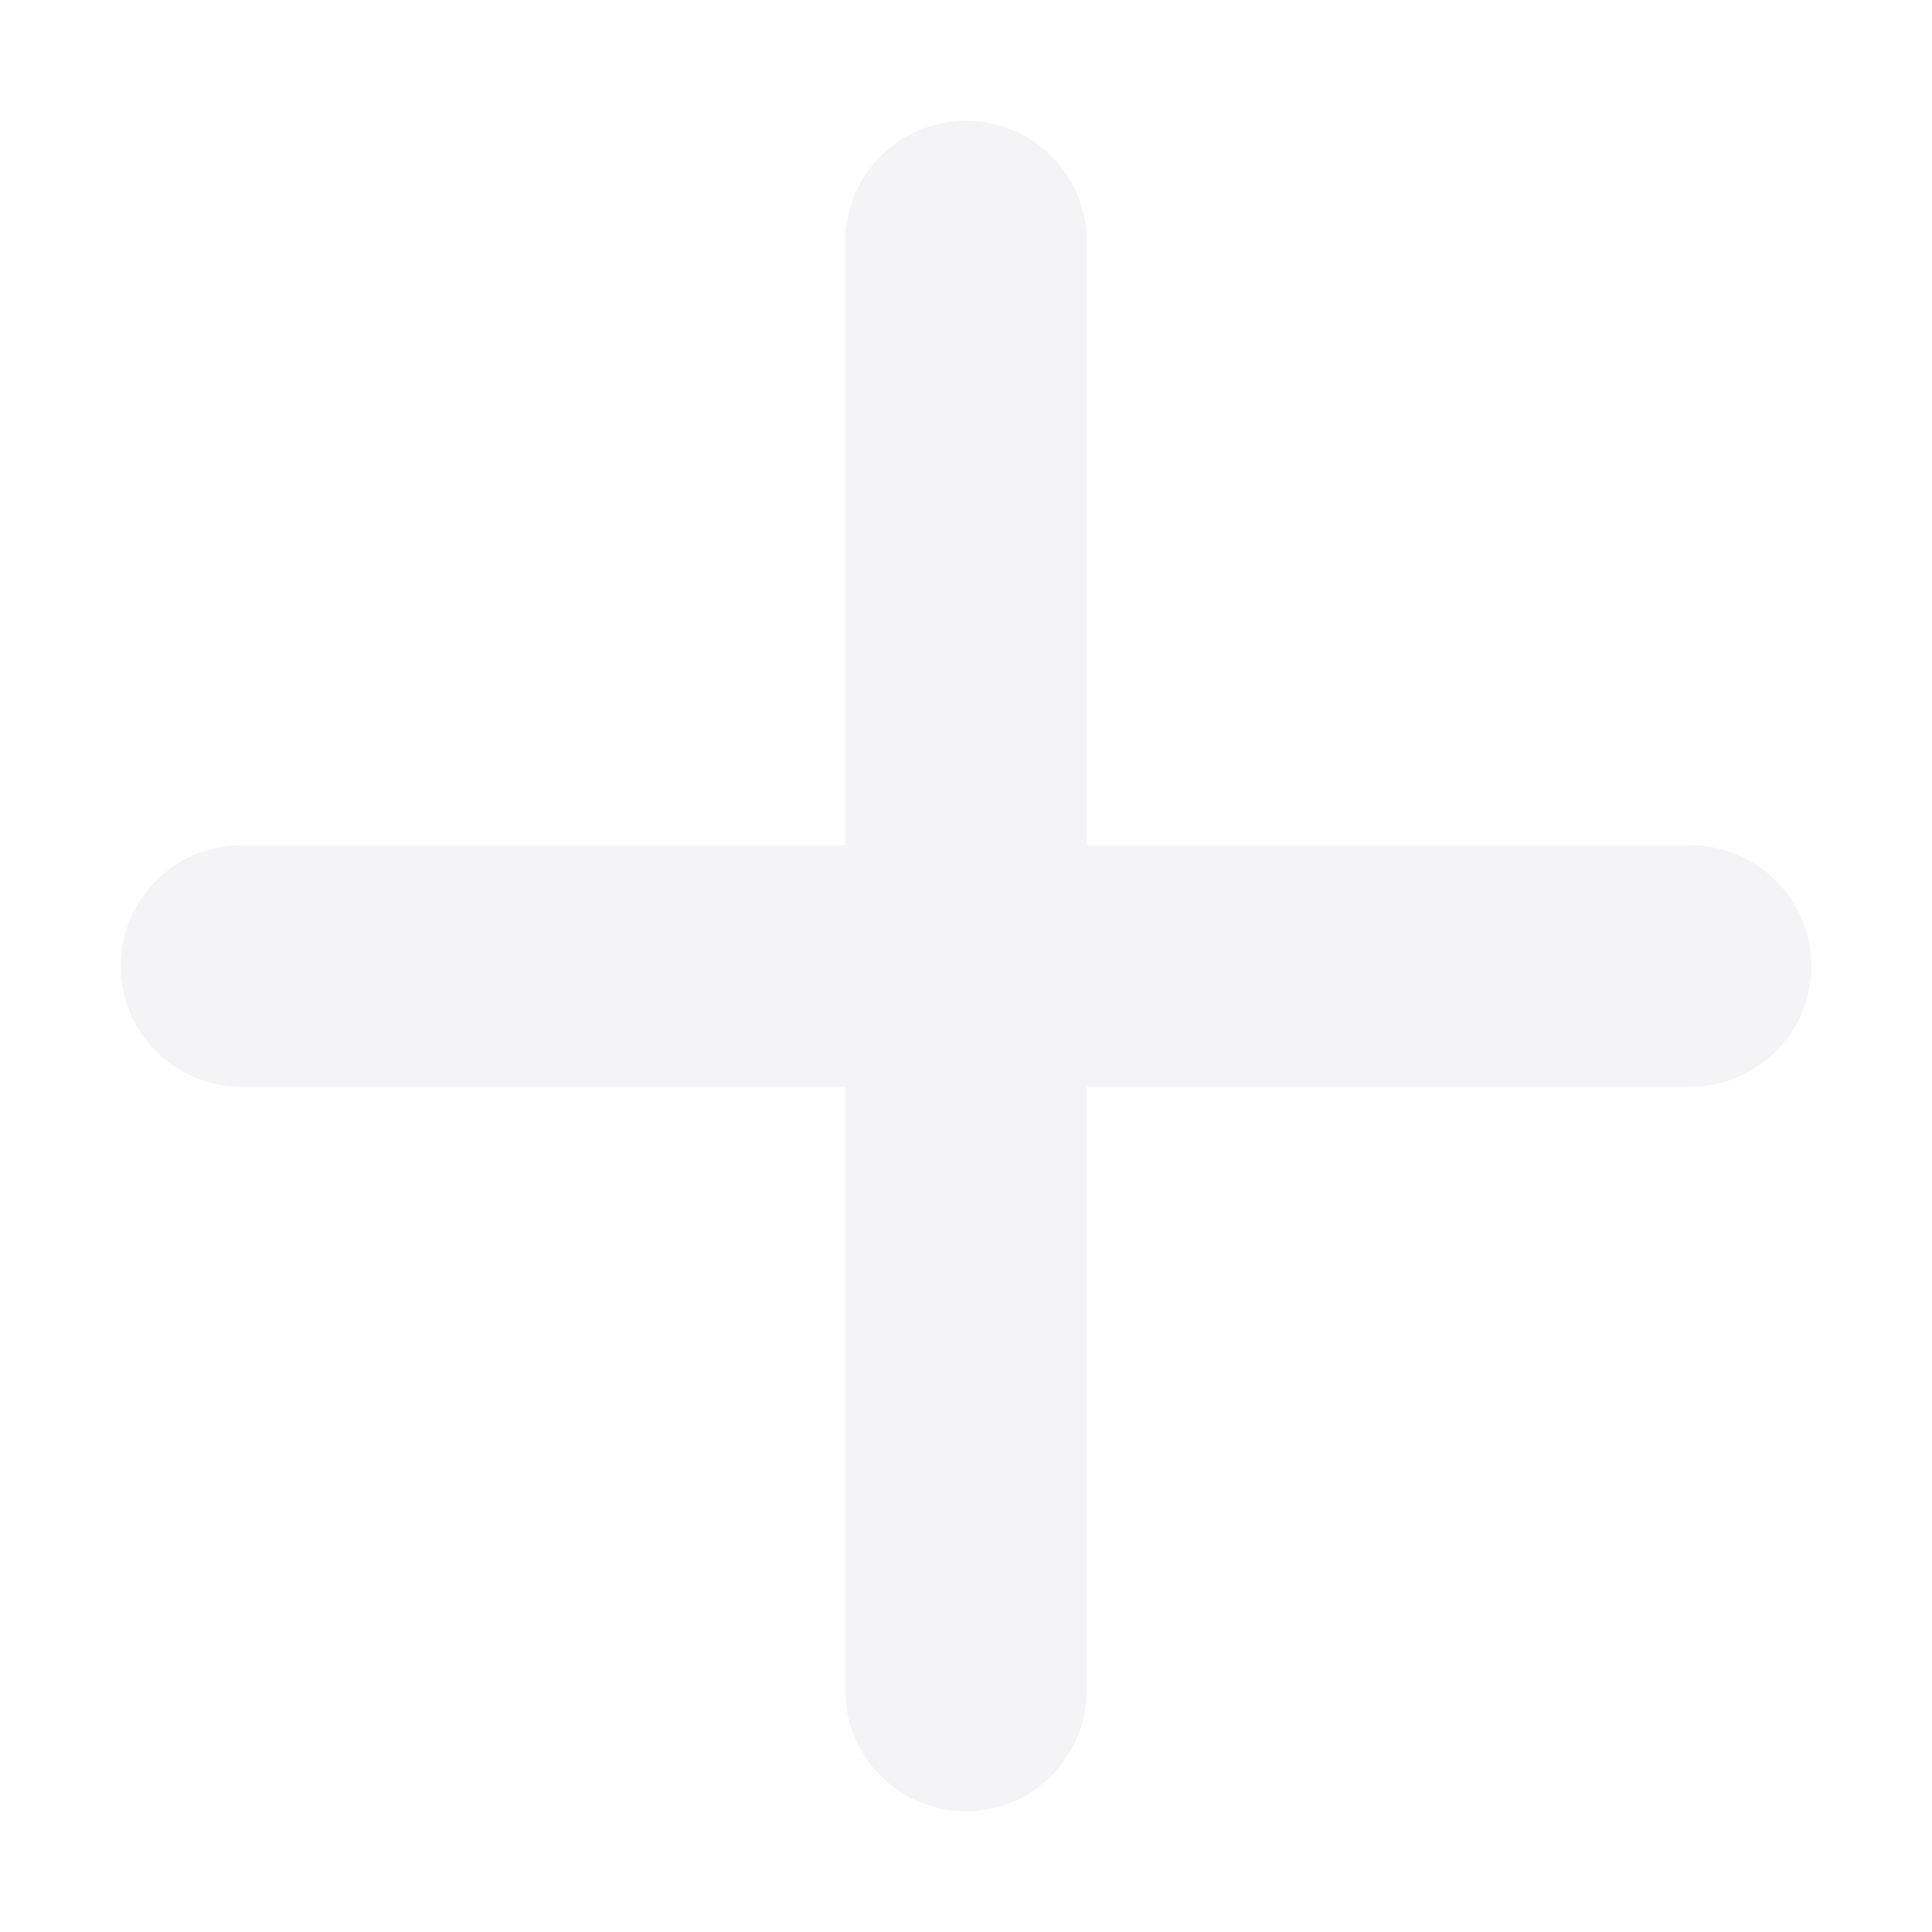
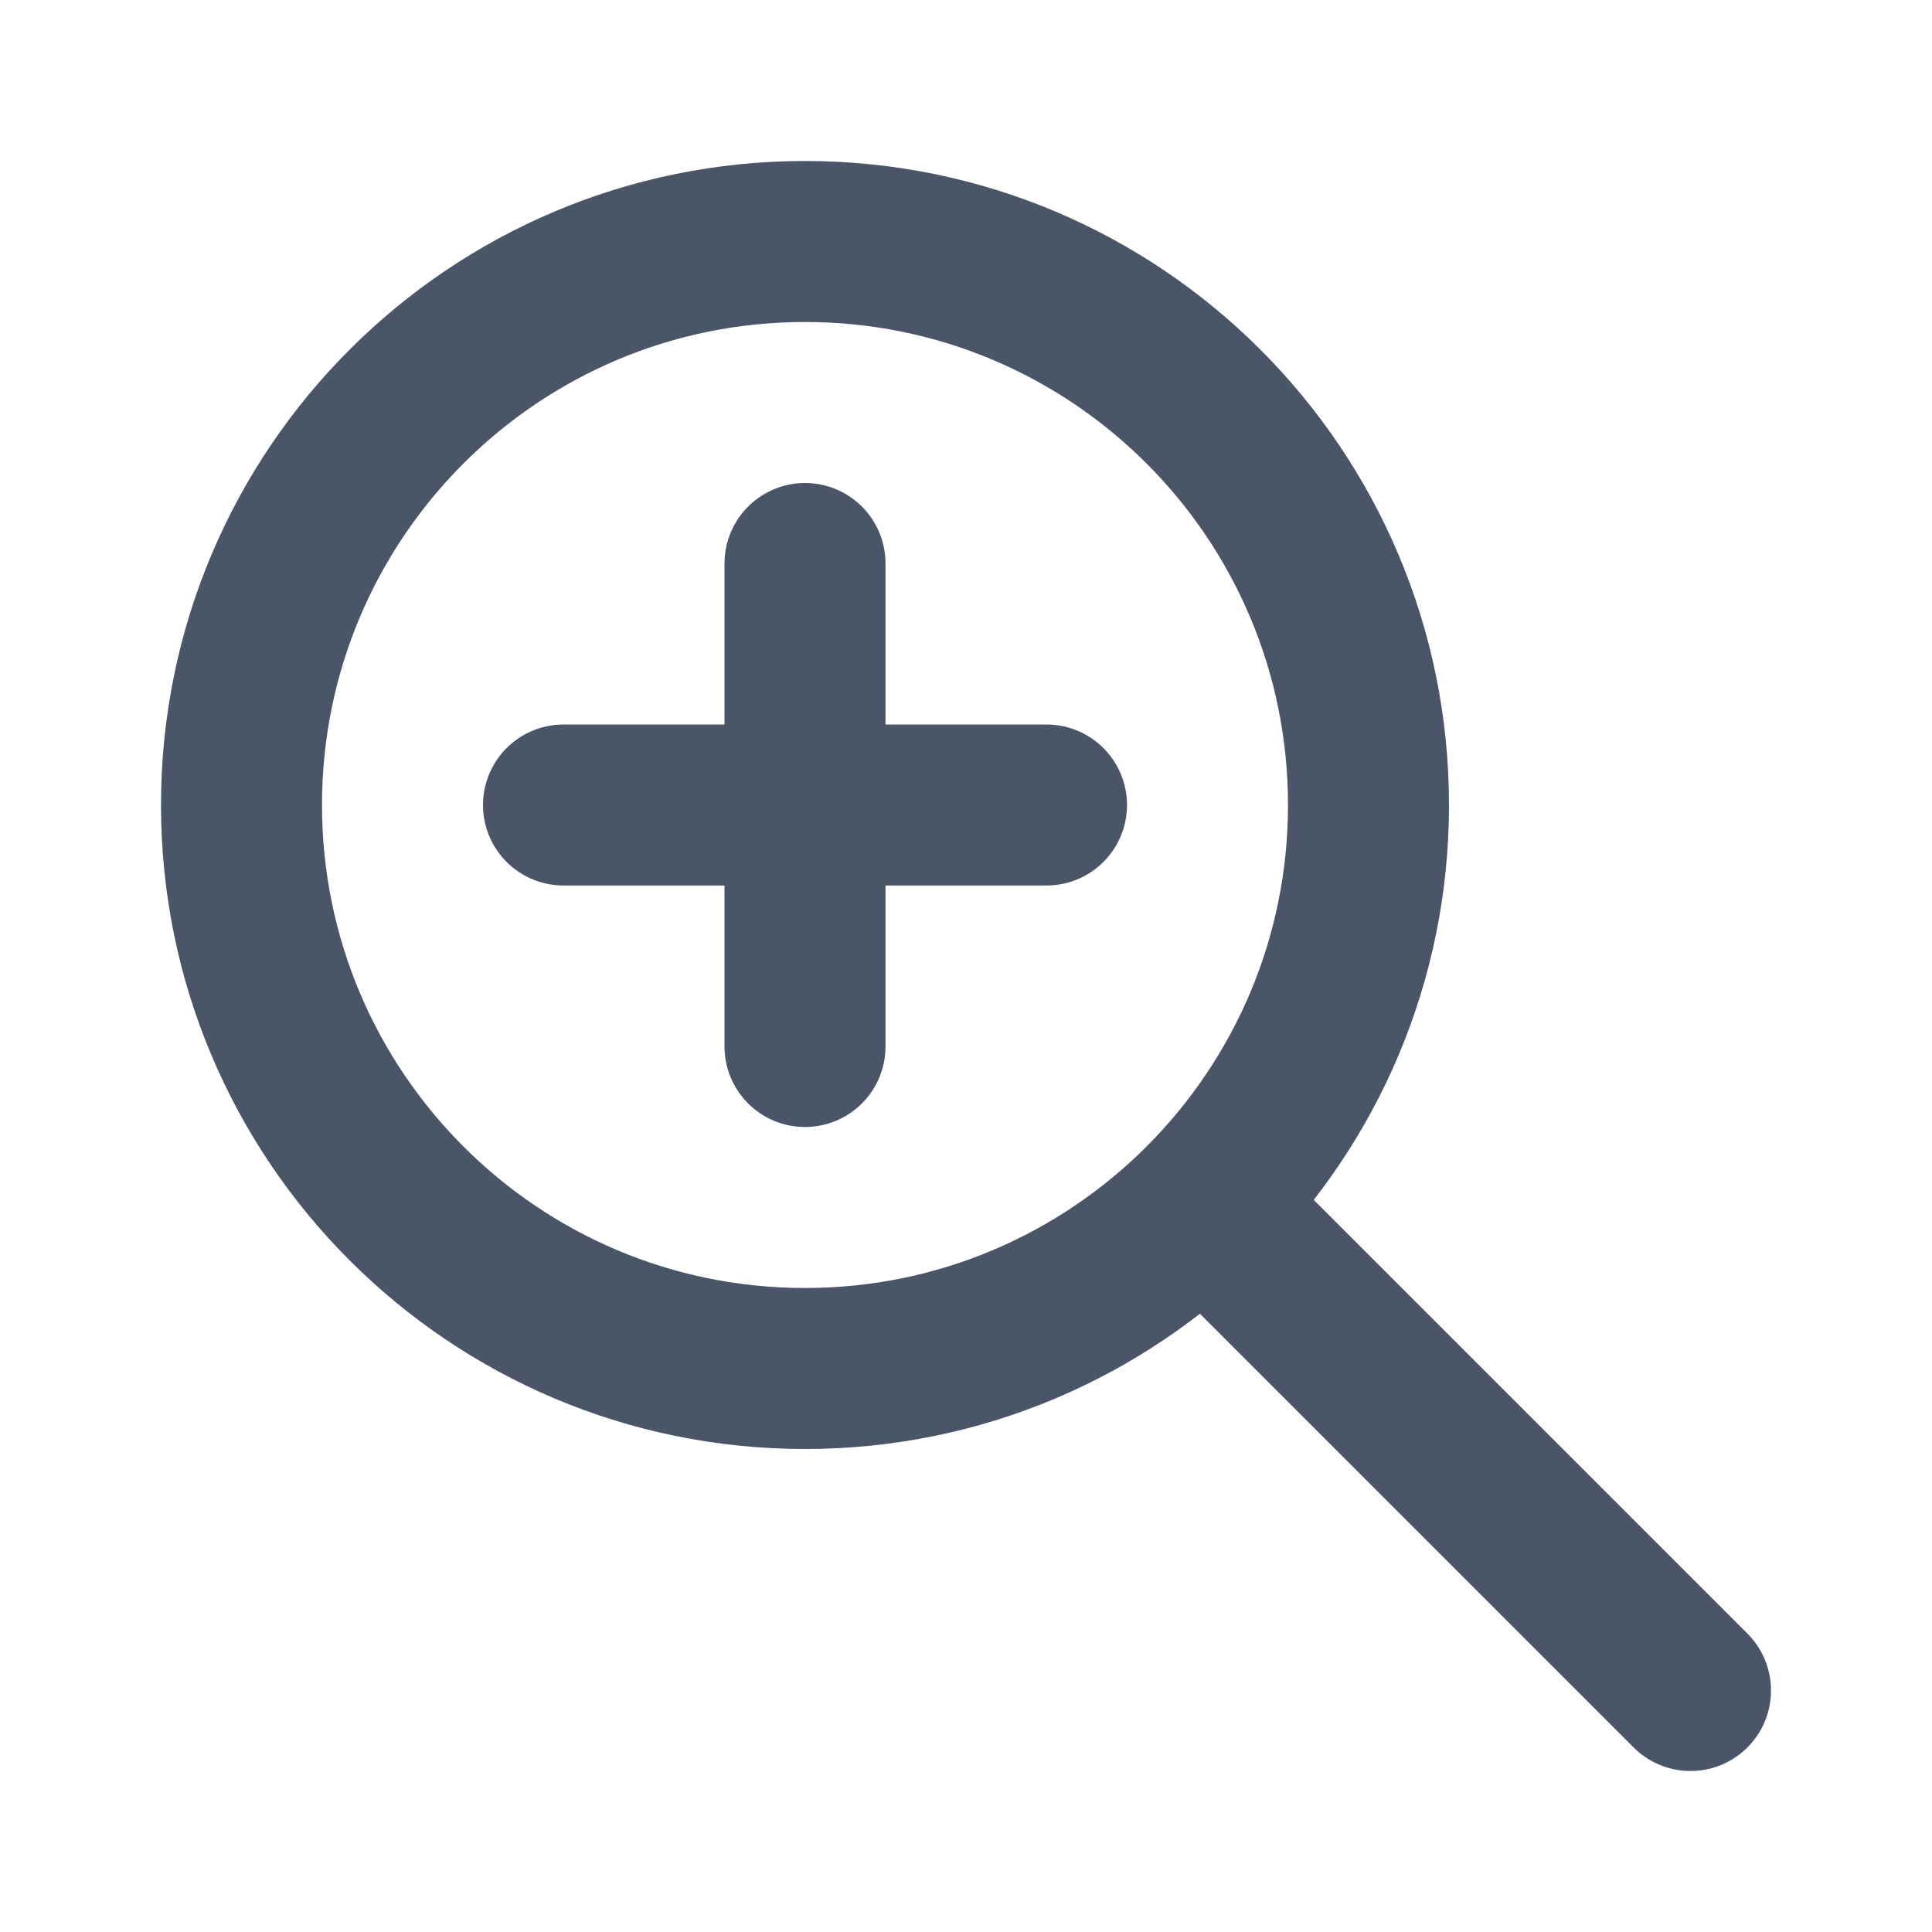
- <svg xmlns="http://www.w3.org/2000/svg" width="16" height="16" fill="#f4f4f7" fill-opacity="context-fill-opacity">
-   <path d="M14 7H9V2a1 1 0 0 0-2 0v5H2a1 1 0 0 0 0 2h5v5a1 1 0 0 0 2 0V9h5a1 1 0 0 0 0-2z" />
+ <svg xmlns="http://www.w3.org/2000/svg" width="24" height="24" viewBox="0 0 24 24" fill="none">
+   <path d="M21 21L15 15M17 10C17 13.866 13.866 17 10 17C6.134 17 3 13.866 3 10C3 6.134 6.134 3 10 3C13.866 3 17 6.134 17 10Z" stroke="#4A5568" stroke-width="2" stroke-linecap="round" stroke-linejoin="round" />
+   <path d="M10 7V10M10 10V13M10 10H13M10 10H7" stroke="#4A5568" stroke-width="2" stroke-linecap="round" stroke-linejoin="round" />
</svg>
